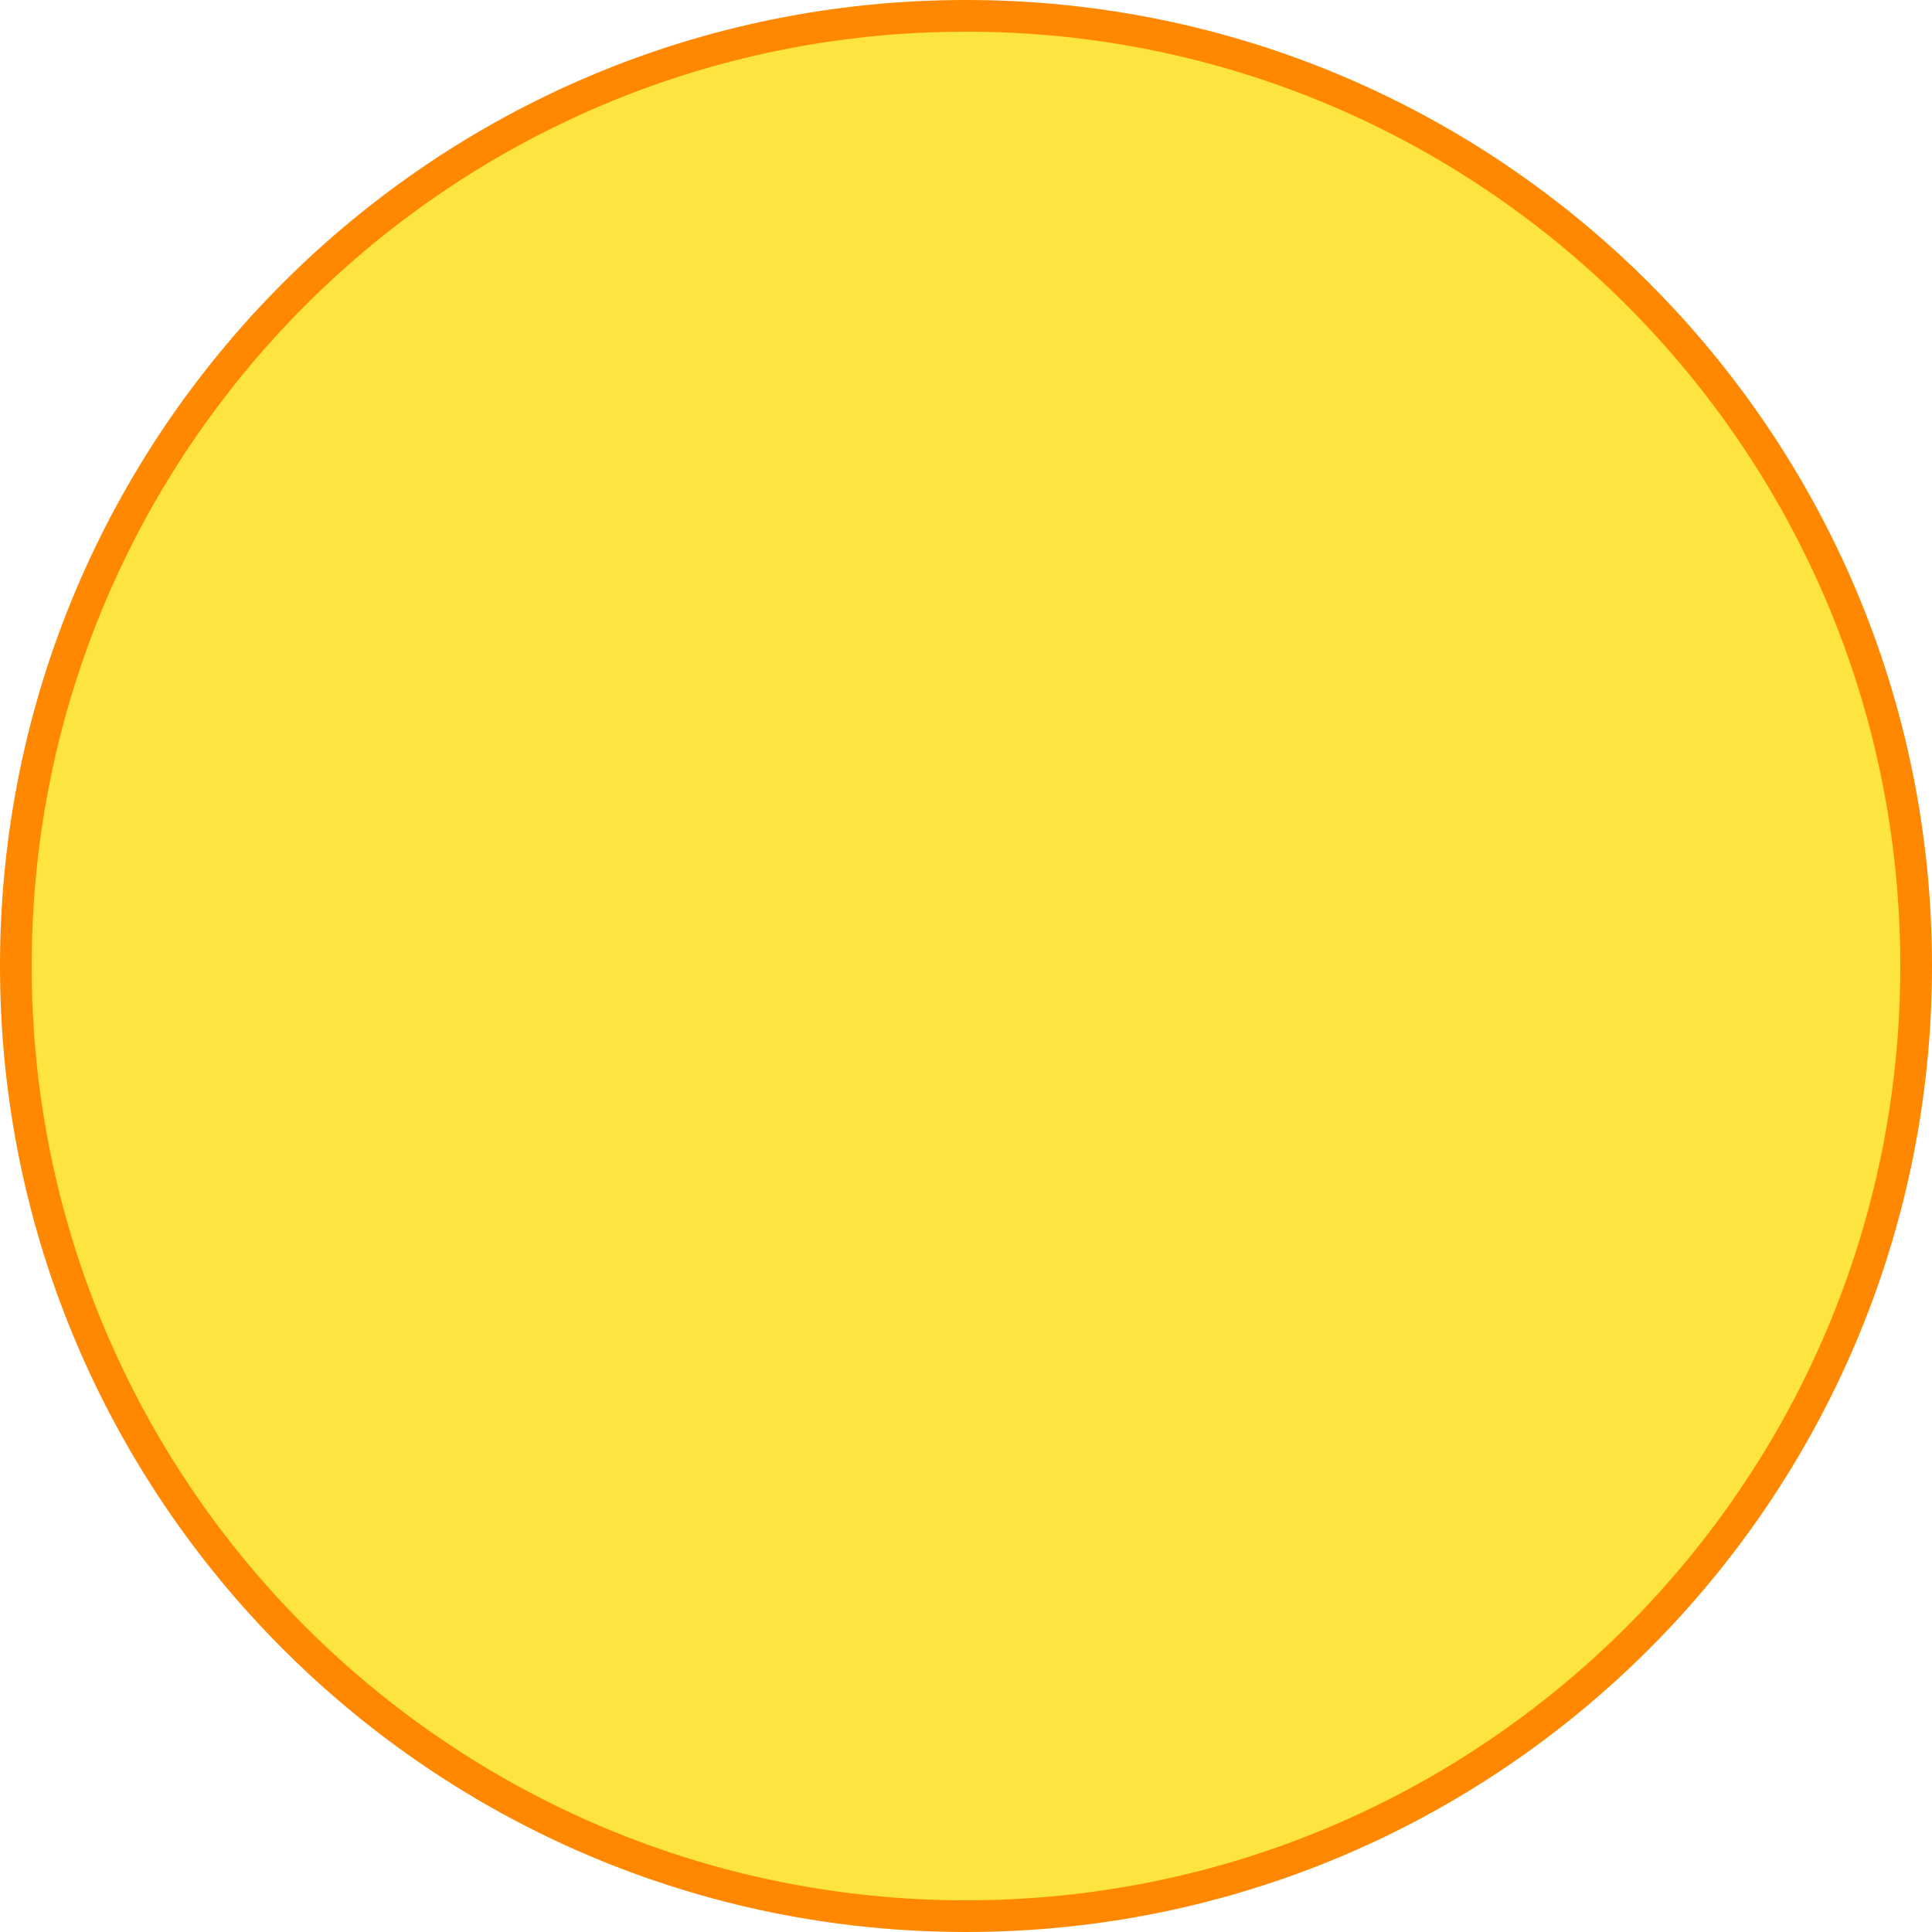
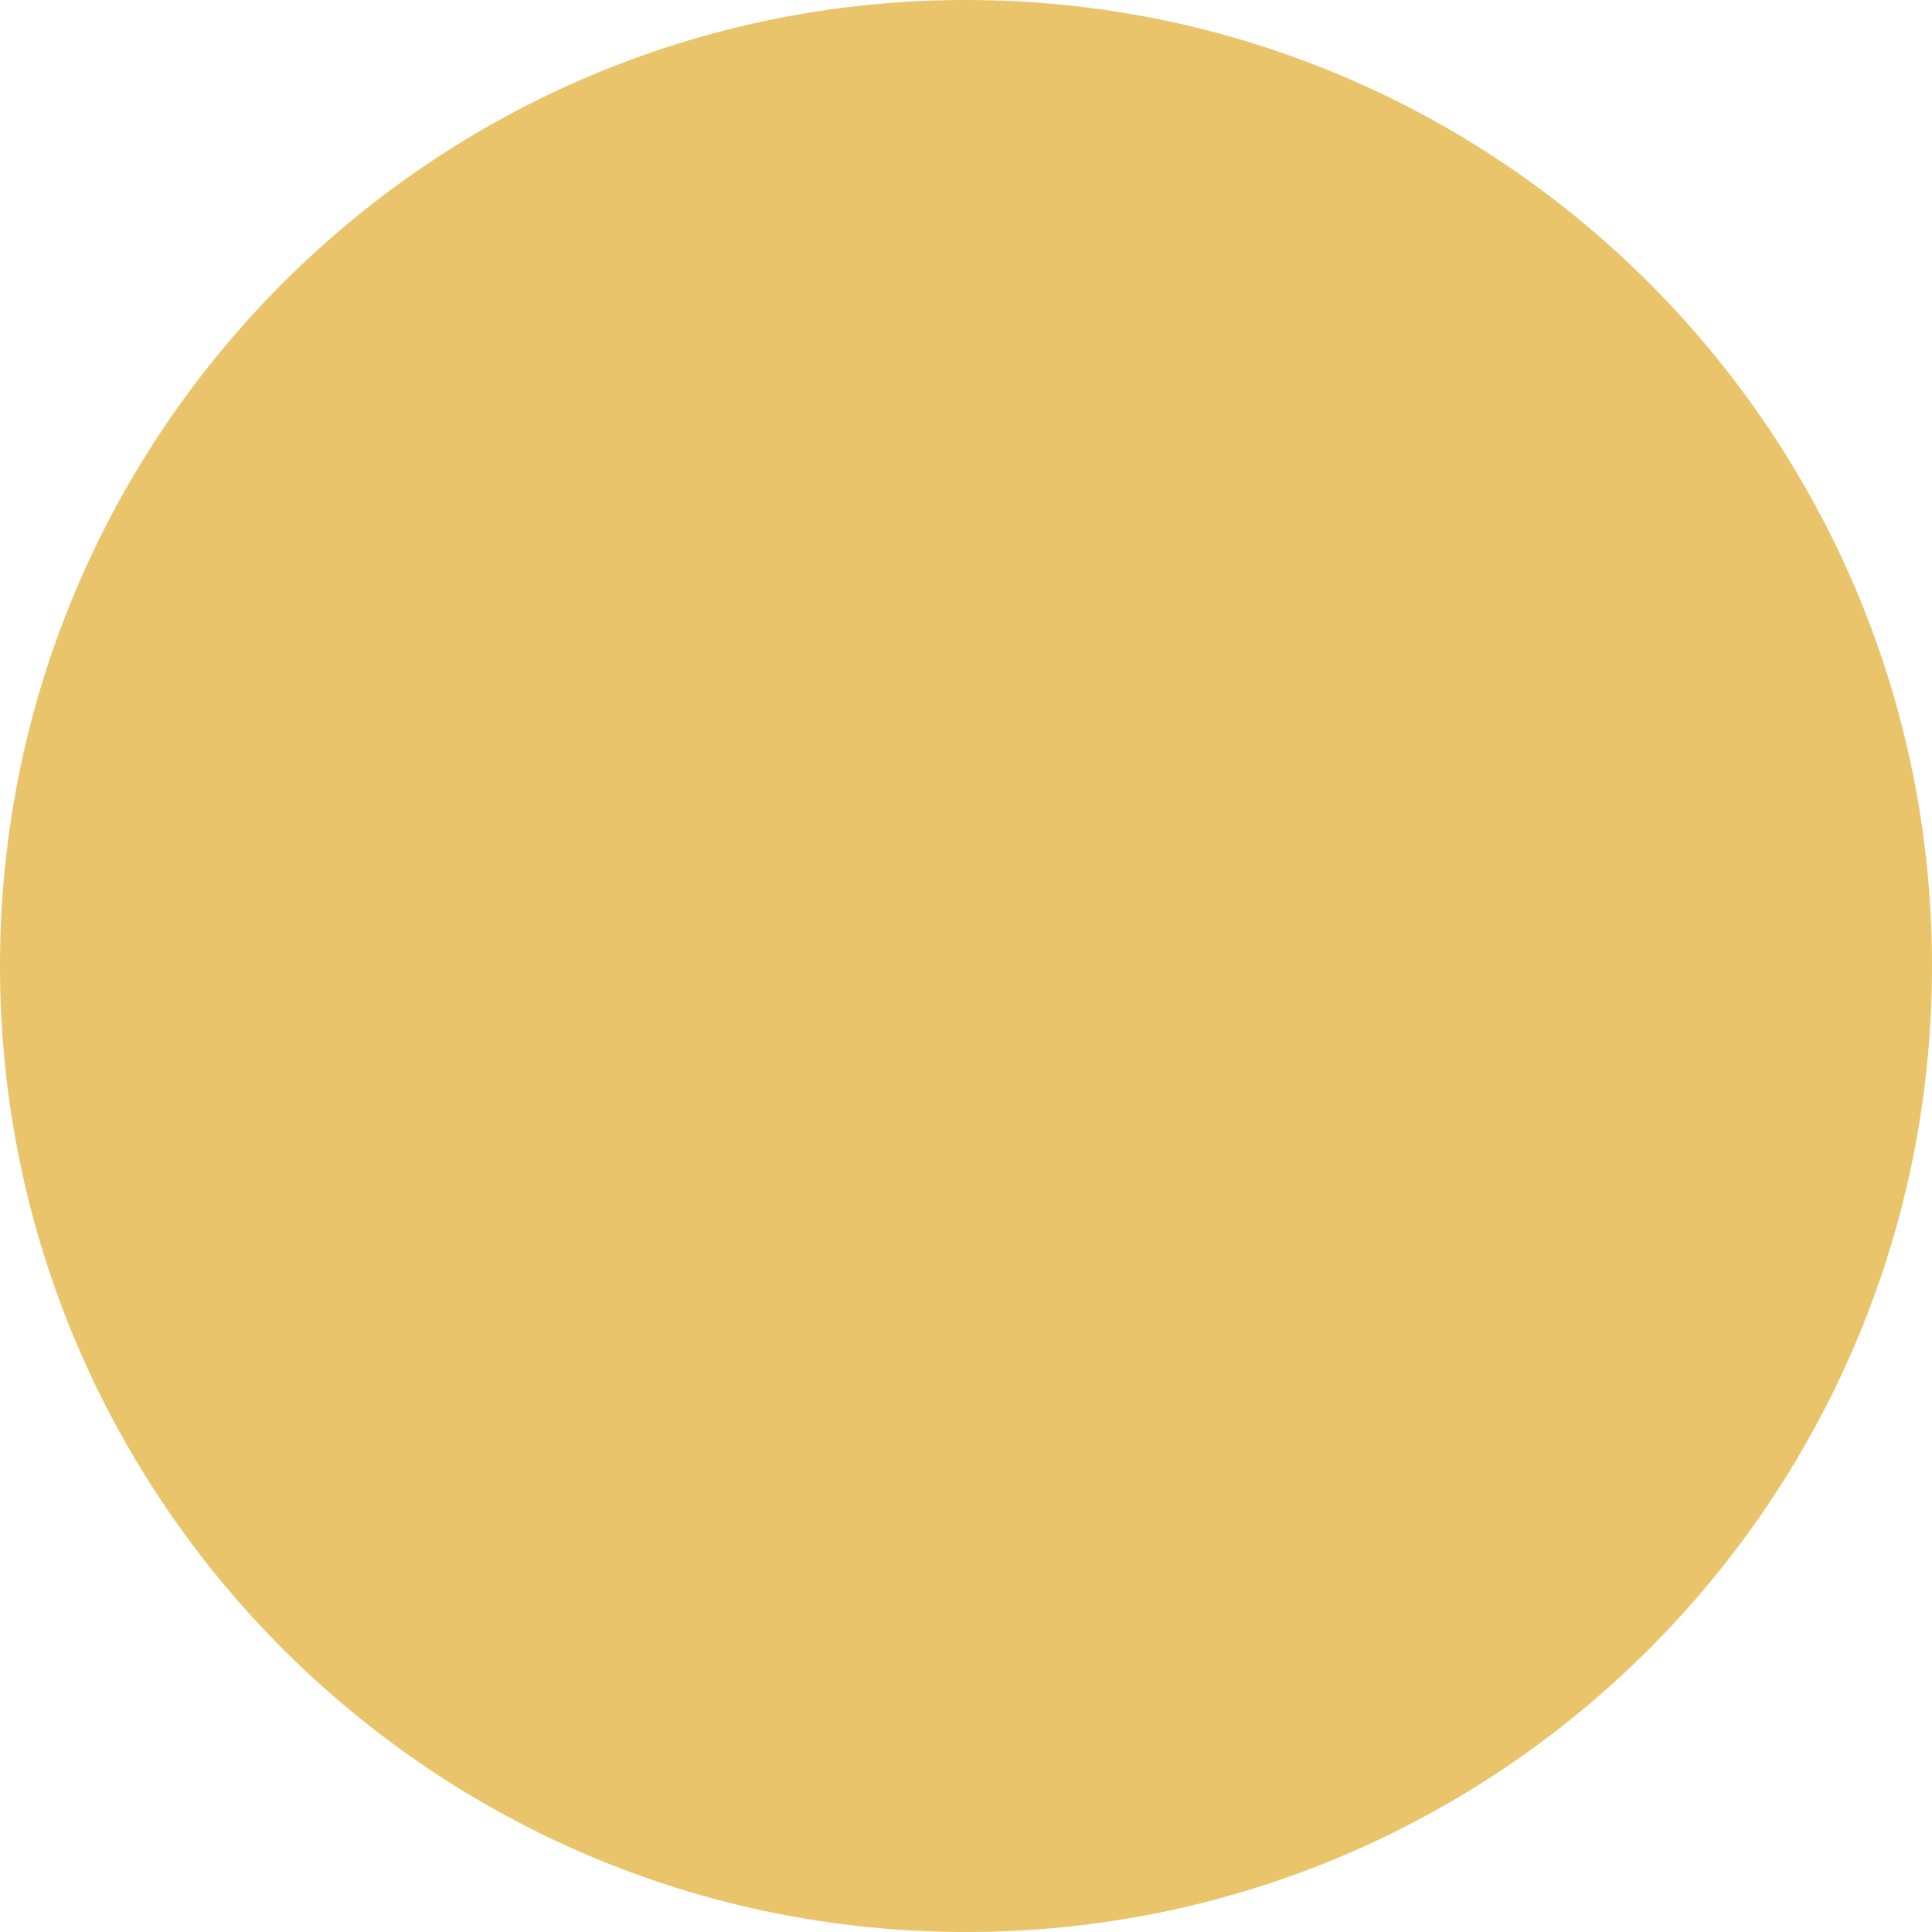
- <svg xmlns="http://www.w3.org/2000/svg" viewBox="0 0 244 244">
+ <svg xmlns="http://www.w3.org/2000/svg" viewBox="0 0 240 240">
  <defs>
-     <style>.cls-1{fill:#fee440;stroke:#f80;stroke-miterlimit:10;stroke-width:4px;}</style>
+     <style>.cls-1{fill:#e9c46a;}</style>
  </defs>
  <g id="Layer_2" data-name="Layer 2">
-     <g id="background-beach">
-       <circle id="beach--sun" class="cls-1" cx="122" cy="122" r="120" />
+     <g id="beach">
+       <circle id="beach--sun" class="cls-1" cx="120" cy="120" r="120" />
    </g>
  </g>
</svg>
